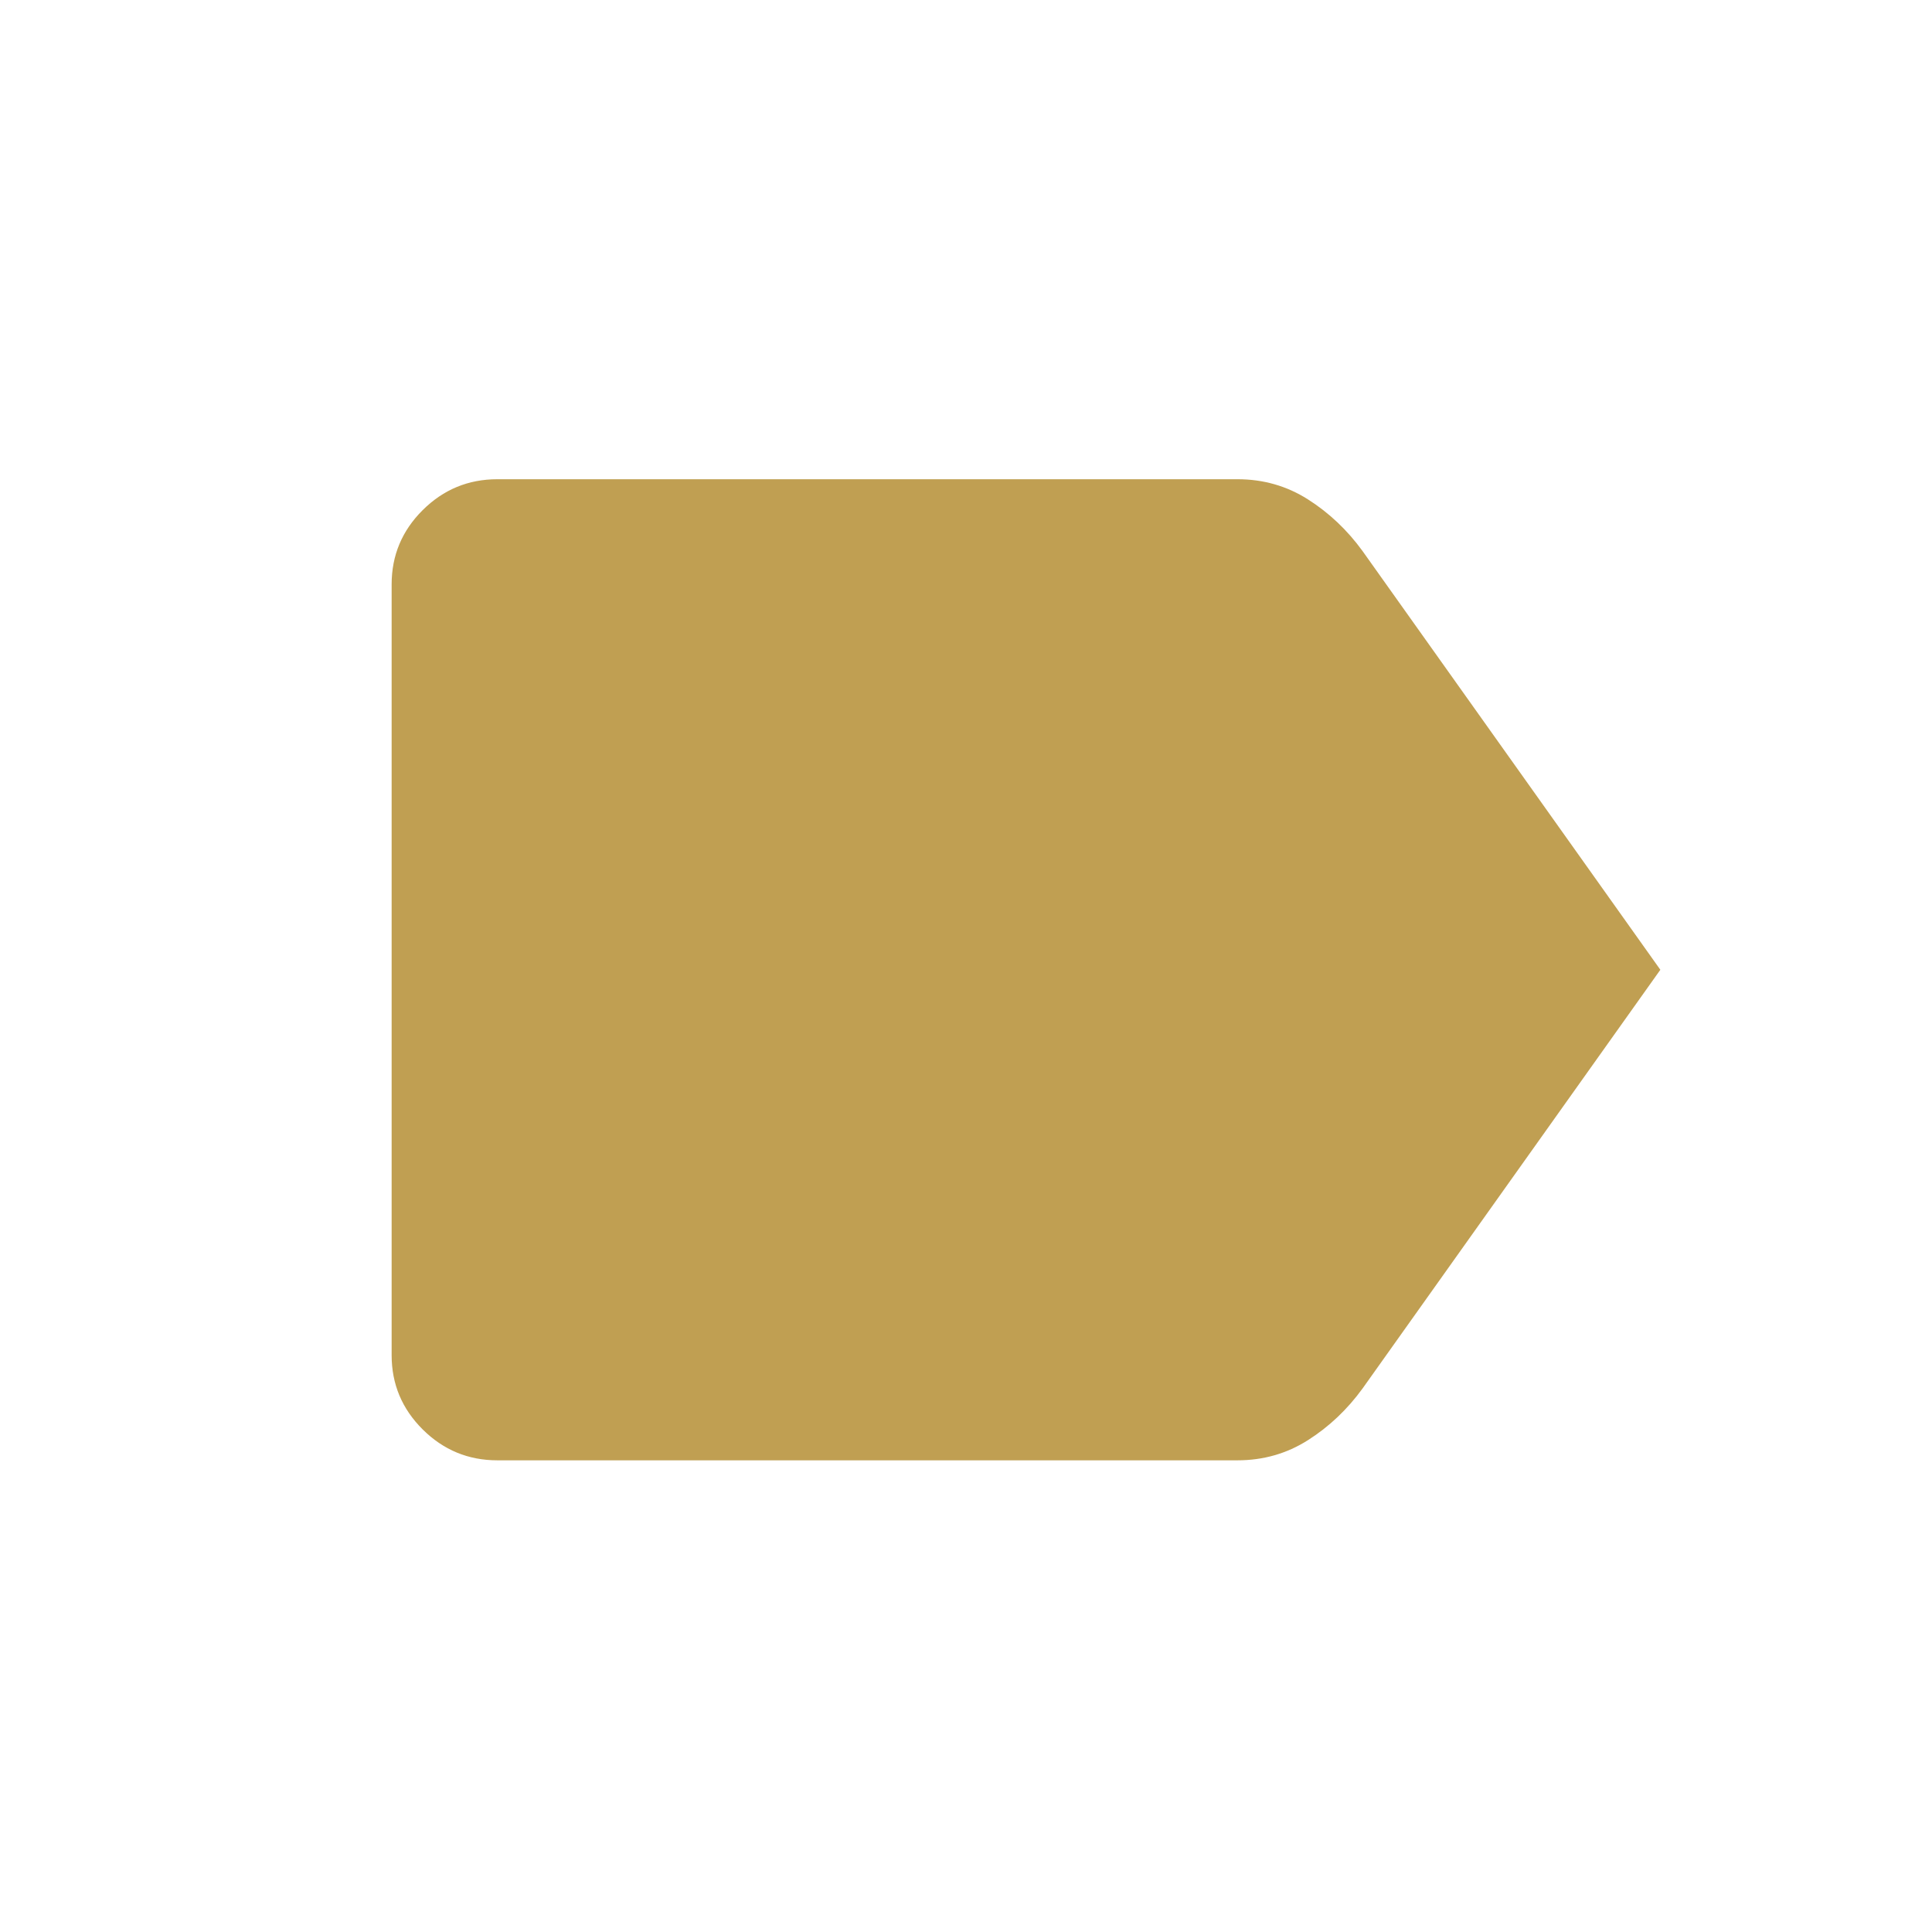
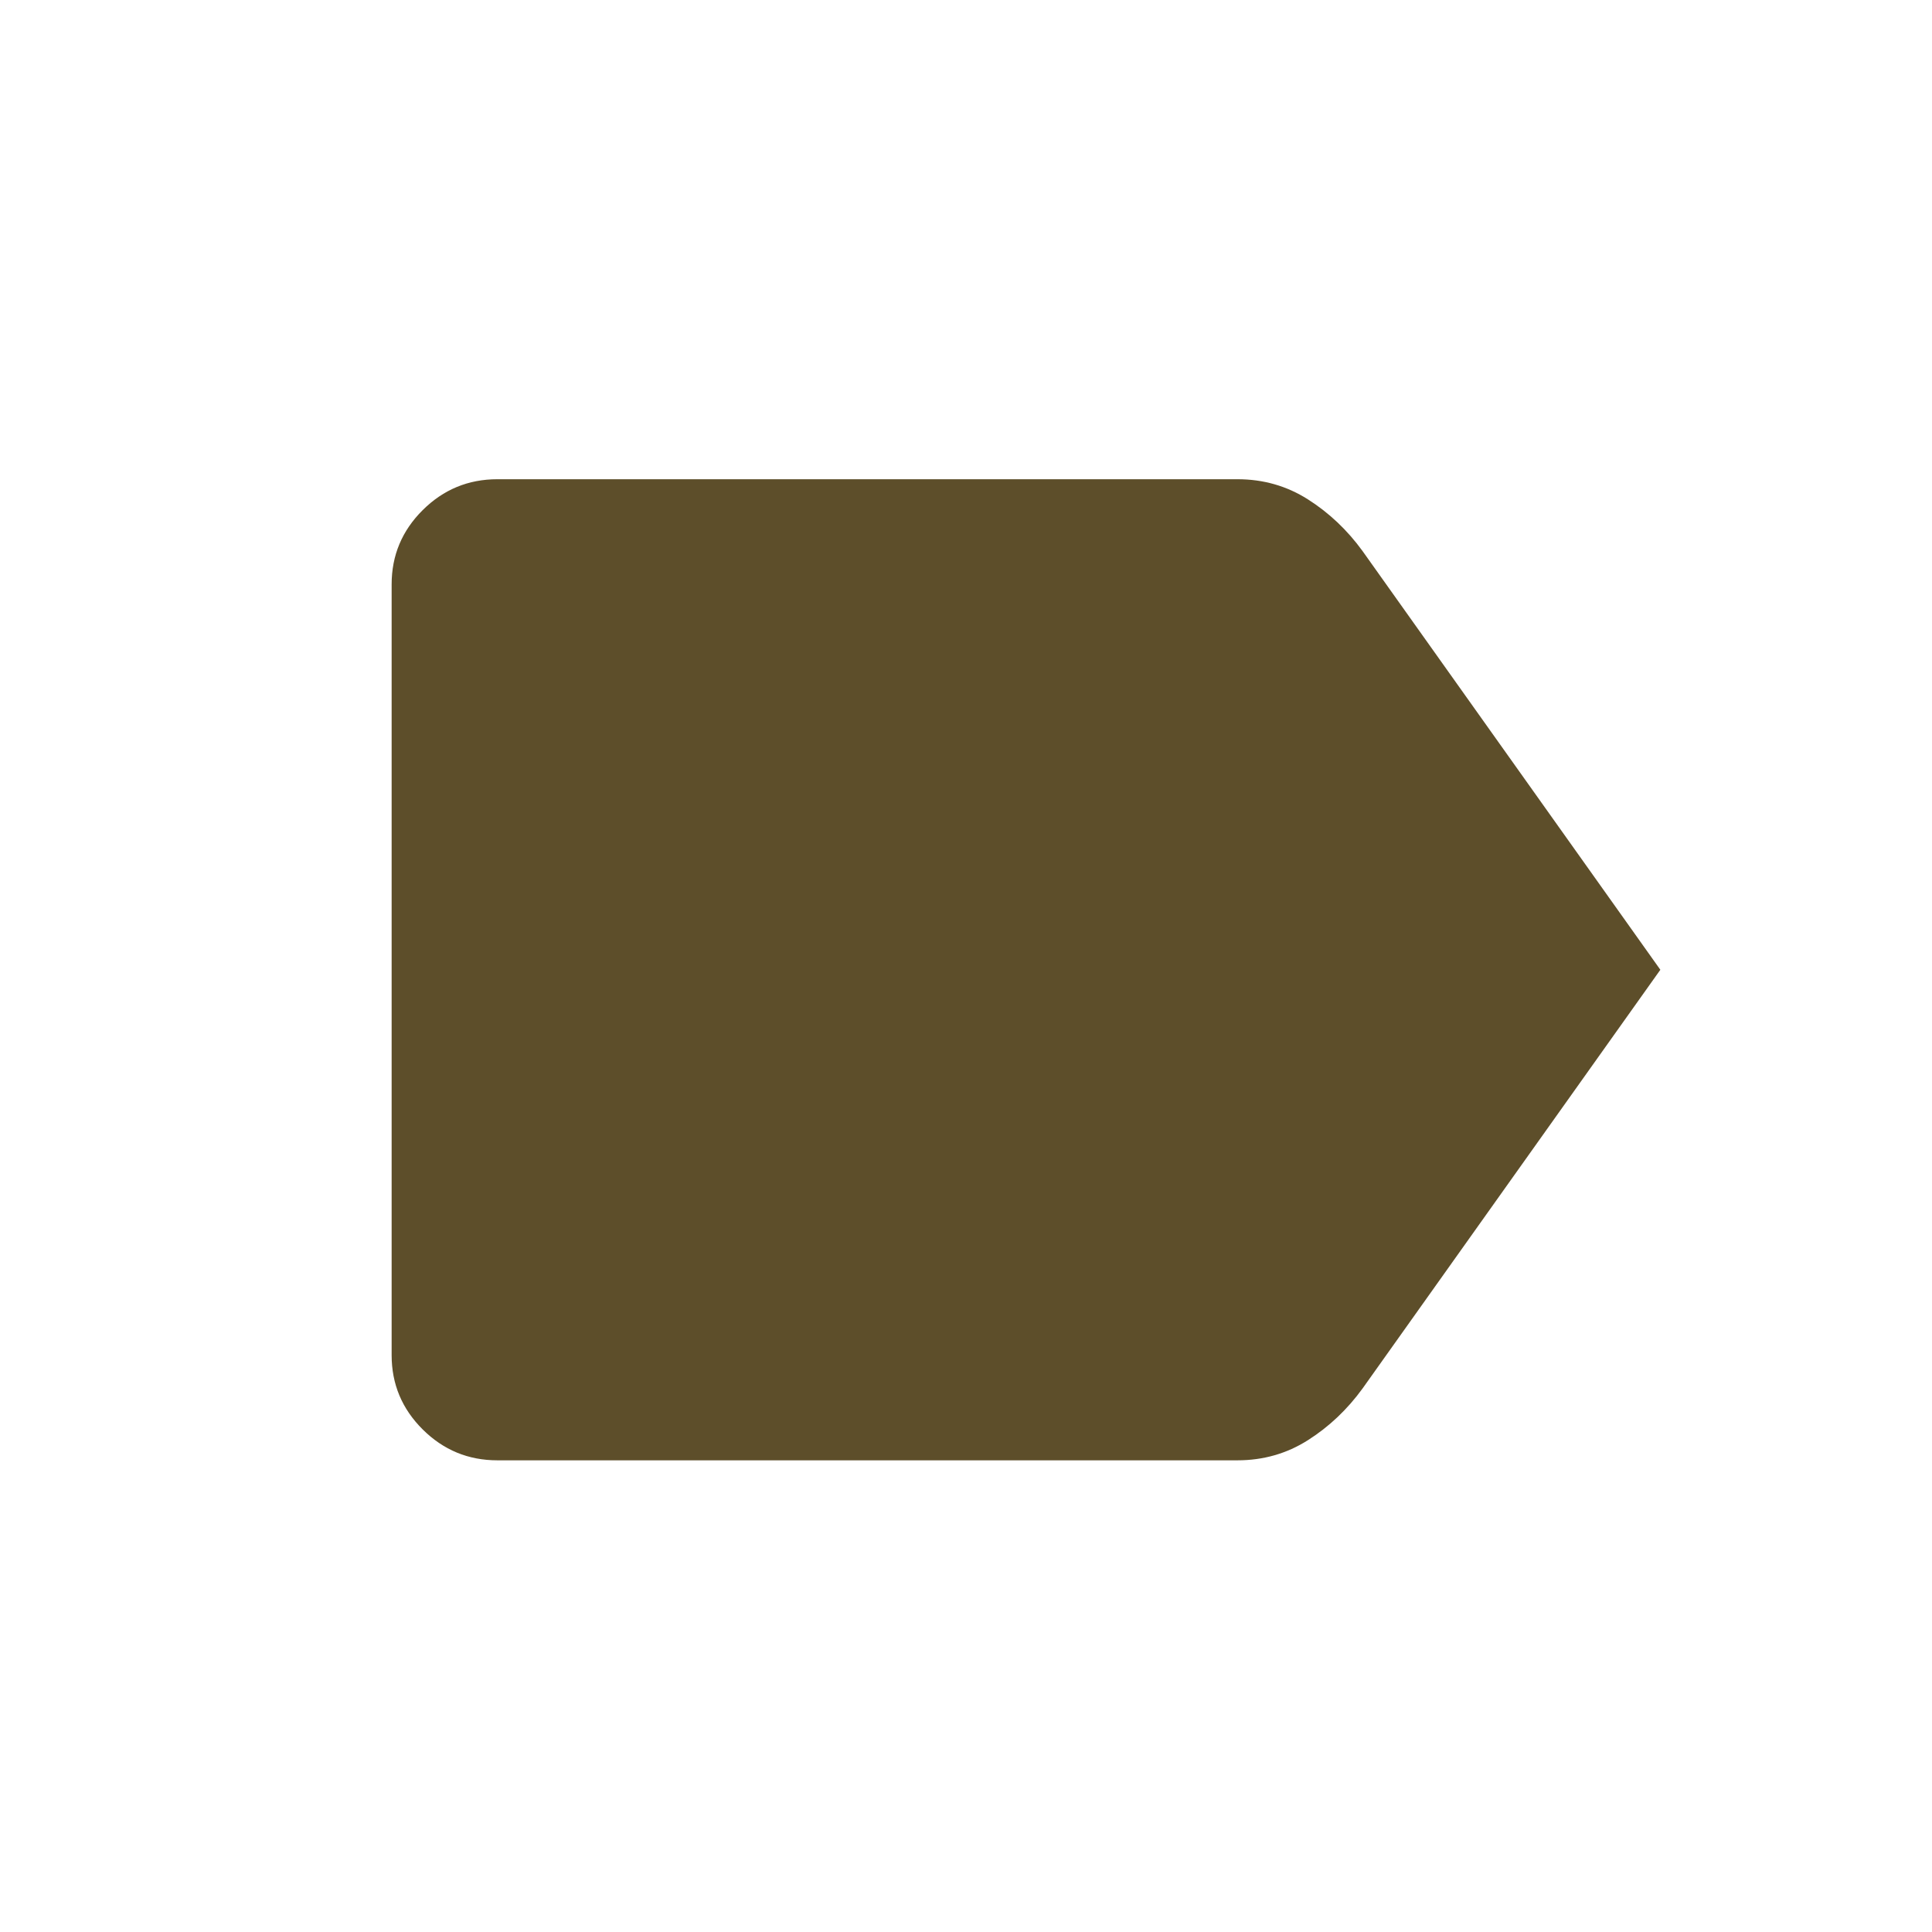
<svg xmlns="http://www.w3.org/2000/svg" width="512px" height="512px" viewBox="0 0 512 512" version="1.1">
  <g id="favicon" stroke="none" stroke-width="1" fill="none" fill-rule="evenodd">
-     <path d="M440.01,257 L361.091,367.964 C357.044,373.536 352.219,378.101 346.615,381.661 C341.011,385.22 334.785,387 327.936,387 L131.807,387 C124.102,387 117.506,384.272 112.019,378.817 C106.532,373.362 103.788,366.804 103.788,359.143 L103.788,154.857 C103.788,147.196 106.532,140.638 112.019,135.183 C117.506,129.728 124.102,127 131.807,127 L327.936,127 C334.785,127 341.011,128.78 346.615,132.339 C352.219,135.899 357.044,140.464 361.091,146.036 L440.01,257 Z" id="goldlabel" fill="#C09F52" fill-rule="nonzero" />
+     <path d="M440.01,257 L361.091,367.964 C357.044,373.536 352.219,378.101 346.615,381.661 C341.011,385.22 334.785,387 327.936,387 L131.807,387 C124.102,387 117.506,384.272 112.019,378.817 C106.532,373.362 103.788,366.804 103.788,359.143 L103.788,154.857 C103.788,147.196 106.532,140.638 112.019,135.183 C117.506,129.728 124.102,127 131.807,127 L327.936,127 C334.785,127 341.011,128.78 346.615,132.339 C352.219,135.899 357.044,140.464 361.091,146.036 L440.01,257 Z" id="goldlabel" fill="#5D4E2A" fill-rule="nonzero" />
  </g>
</svg>
